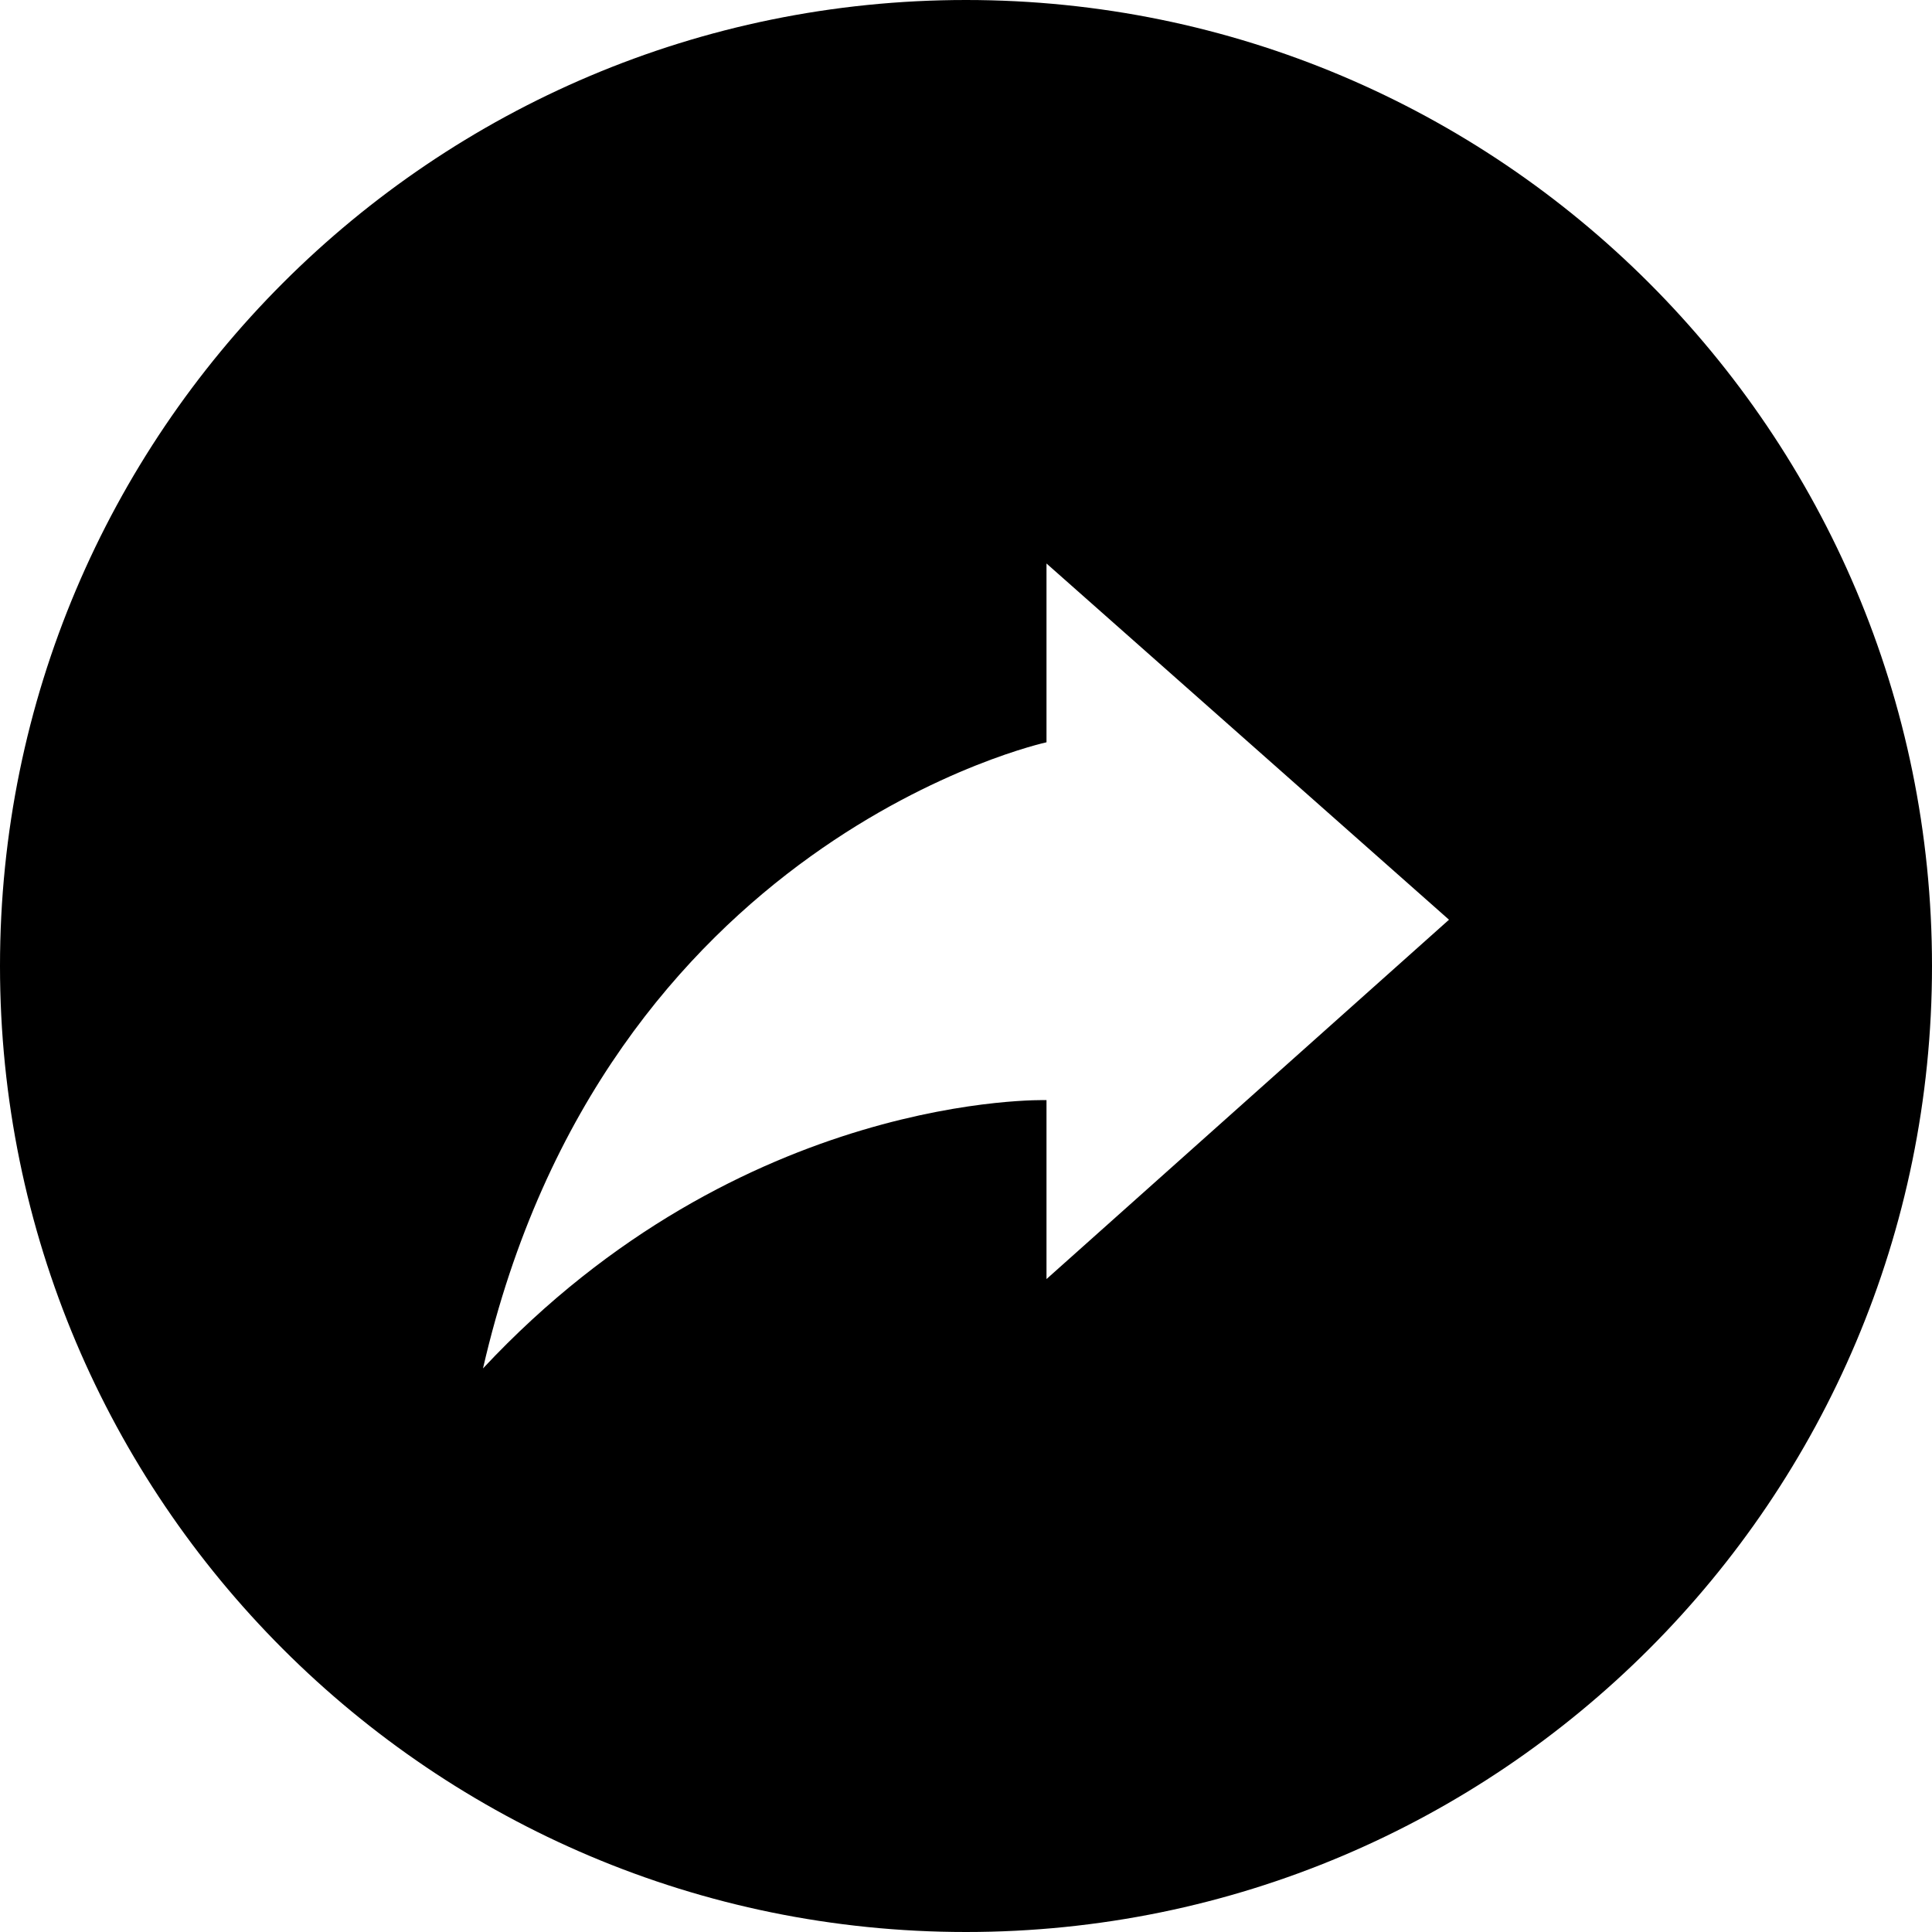
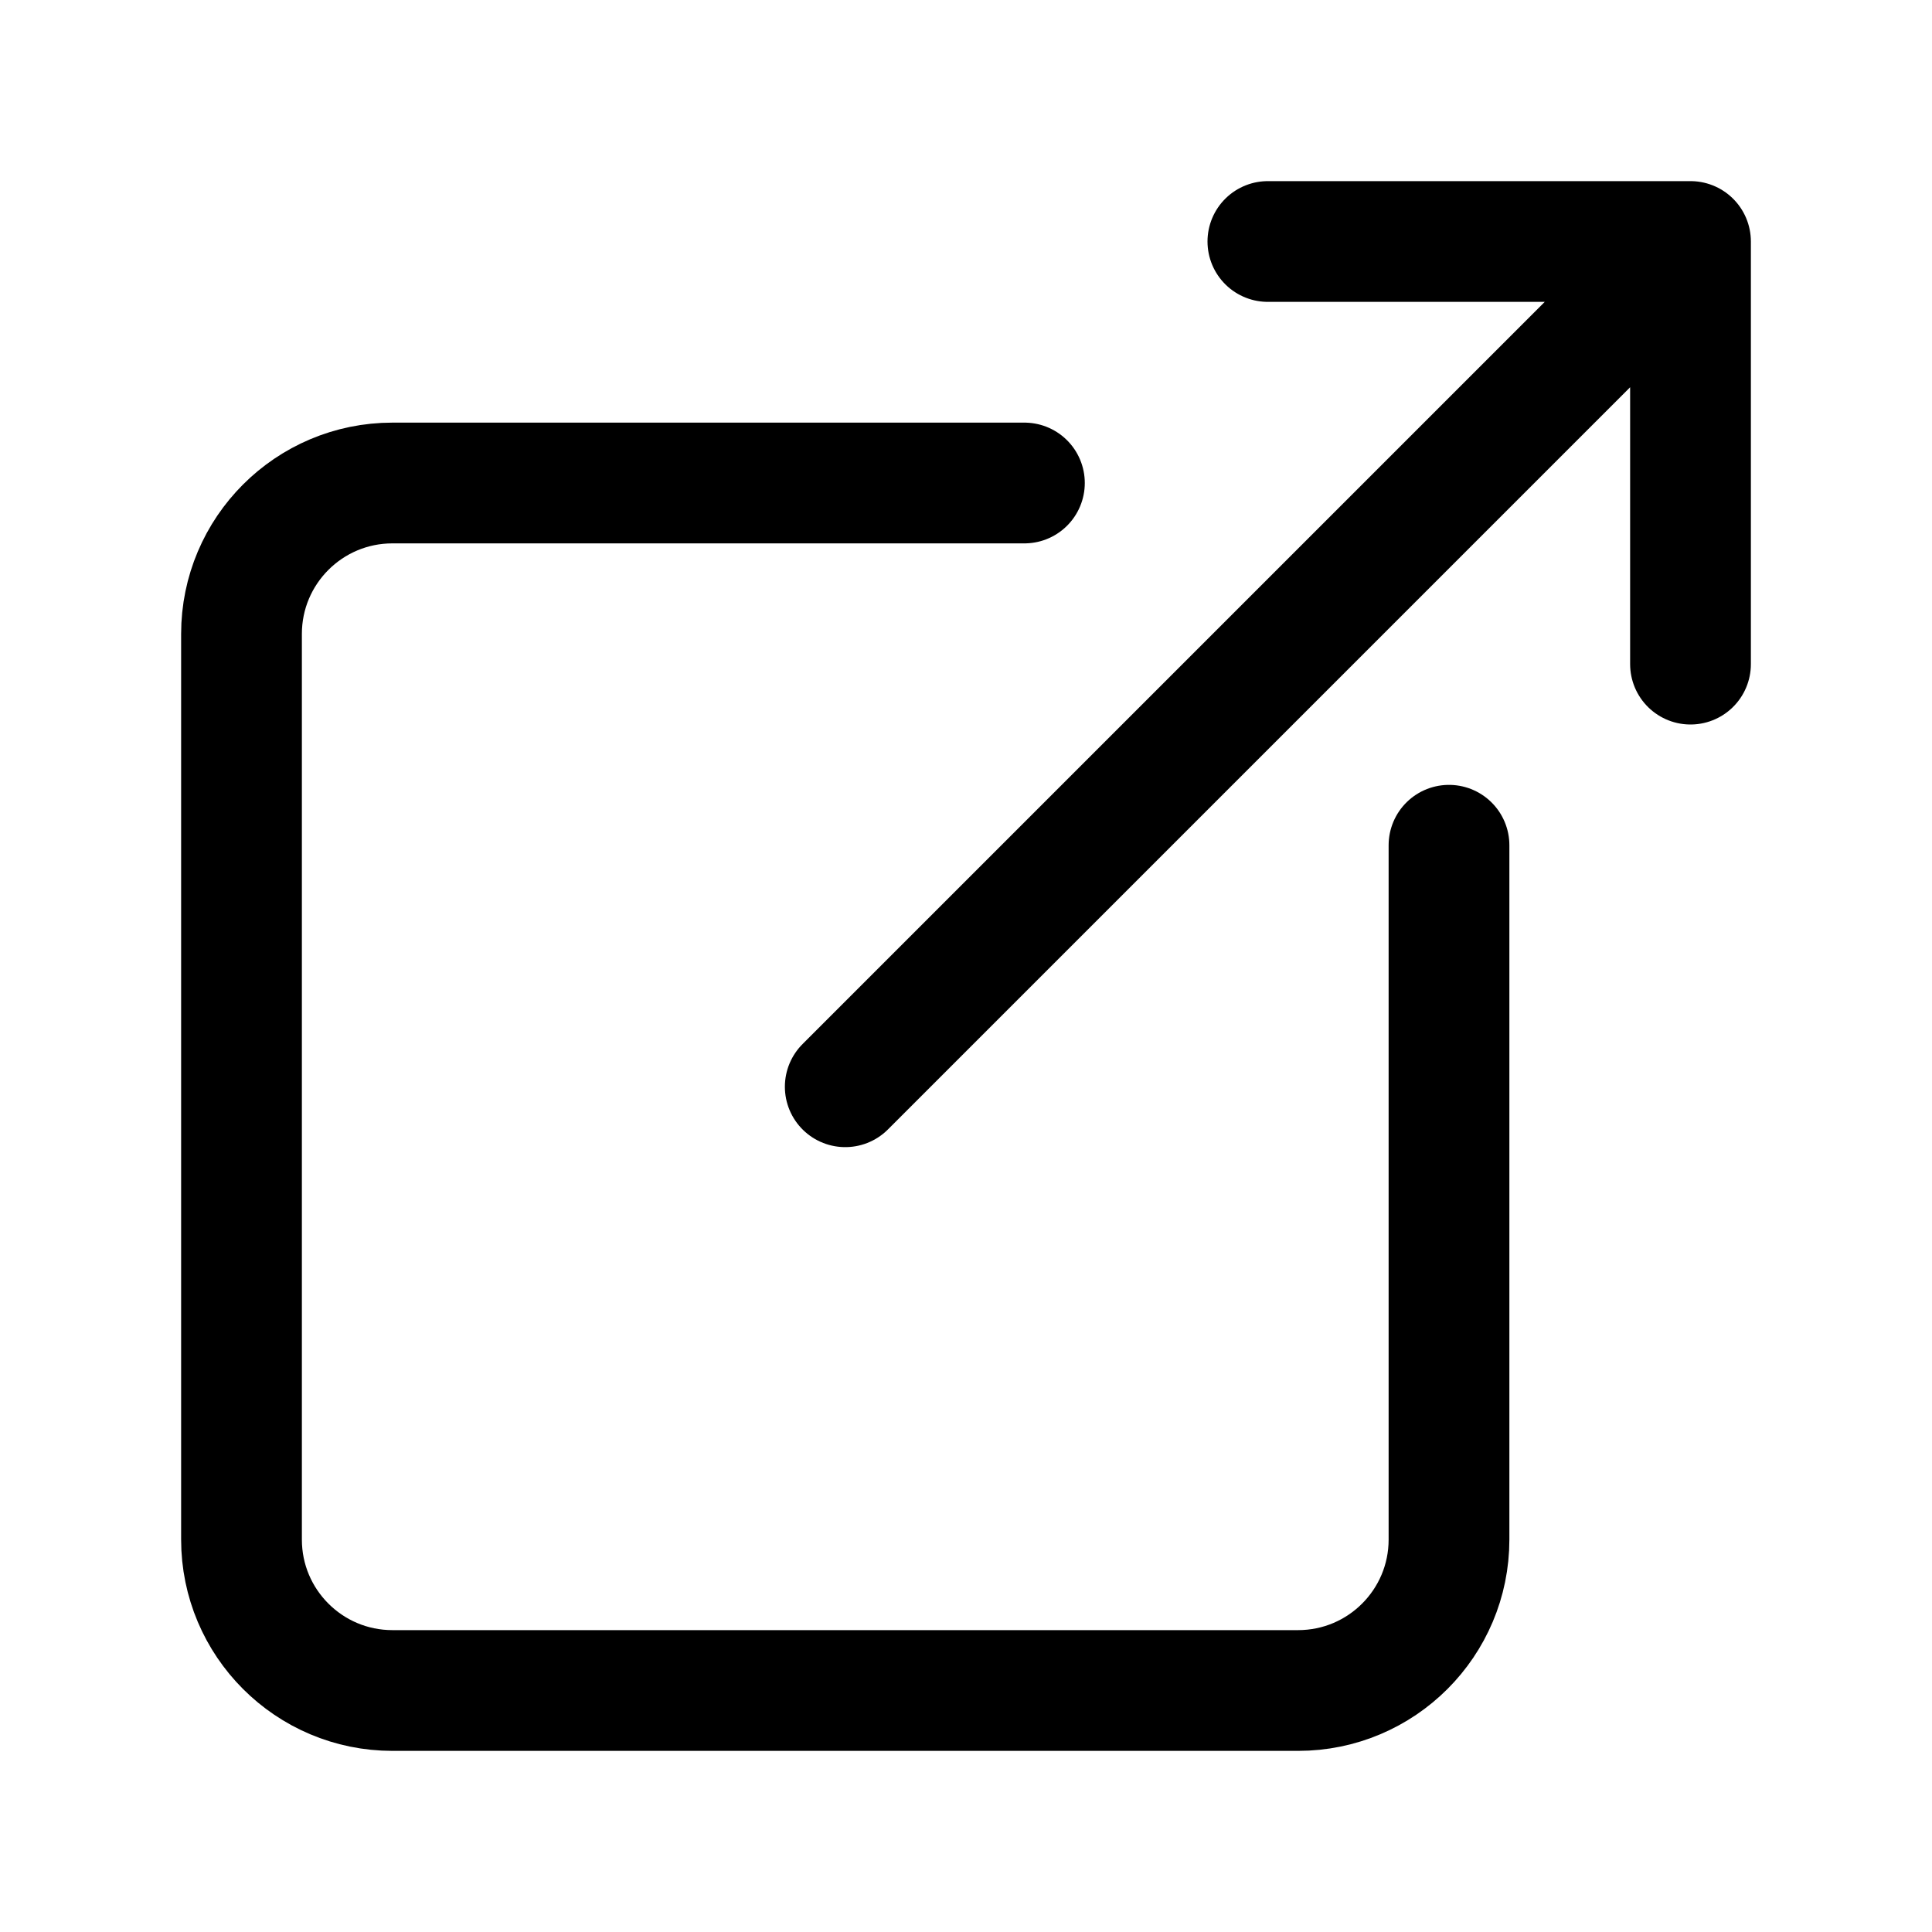
- <svg xmlns="http://www.w3.org/2000/svg" width="24" height="24" viewBox="0 0 24 24">
-   <path d="M12 0c-6.627 0-12 5.373-12 12s5.373 12 12 12 12-5.373 12-12-5.373-12-12-12zm1 15.889v-2.223s-3.78-.114-7 3.333c1.513-6.587 7-7.778 7-7.778v-2.221l5 4.425-5 4.464z" />
+ <svg xmlns="http://www.w3.org/2000/svg" class="ionicon" viewBox="0 0 512 512">
+   <path d="M384 224v184a40 40 0 01-40 40H104a40 40 0 01-40-40V168a40 40 0 0140-40h167.48M336 64h112v112M224 288L440 72" fill="none" stroke="currentColor" stroke-linecap="round" stroke-linejoin="round" stroke-width="32" />
</svg>
